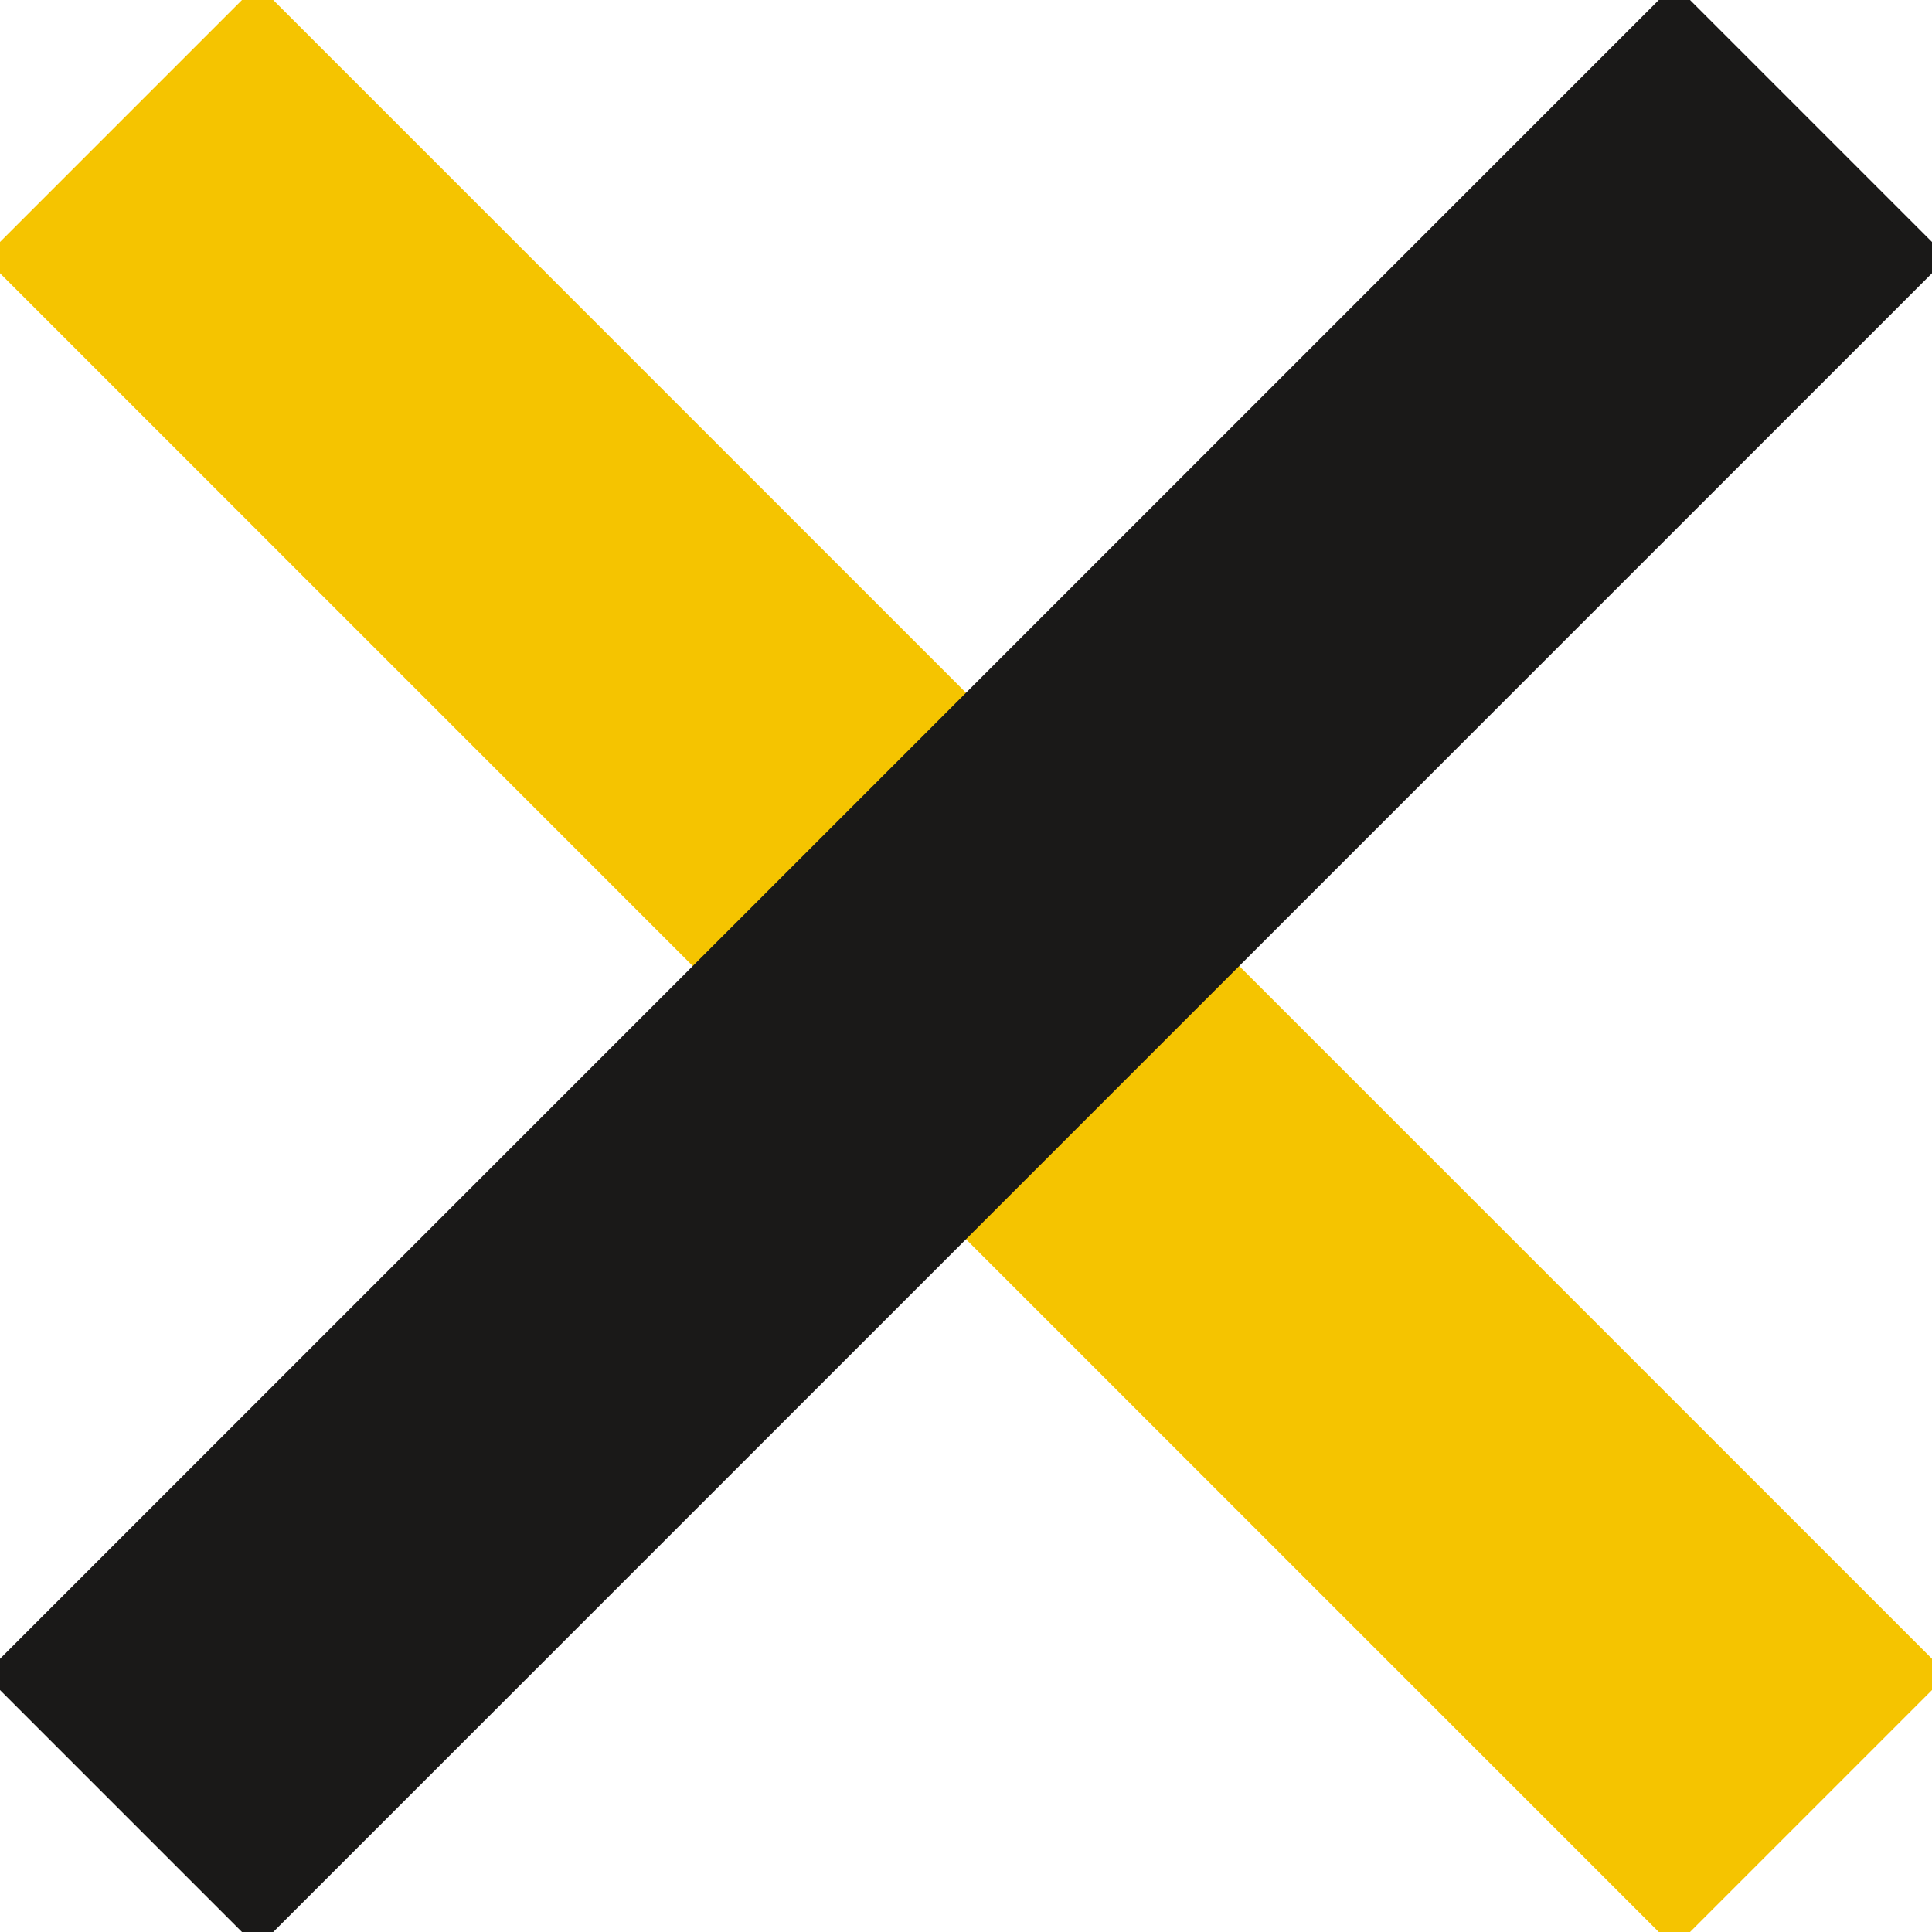
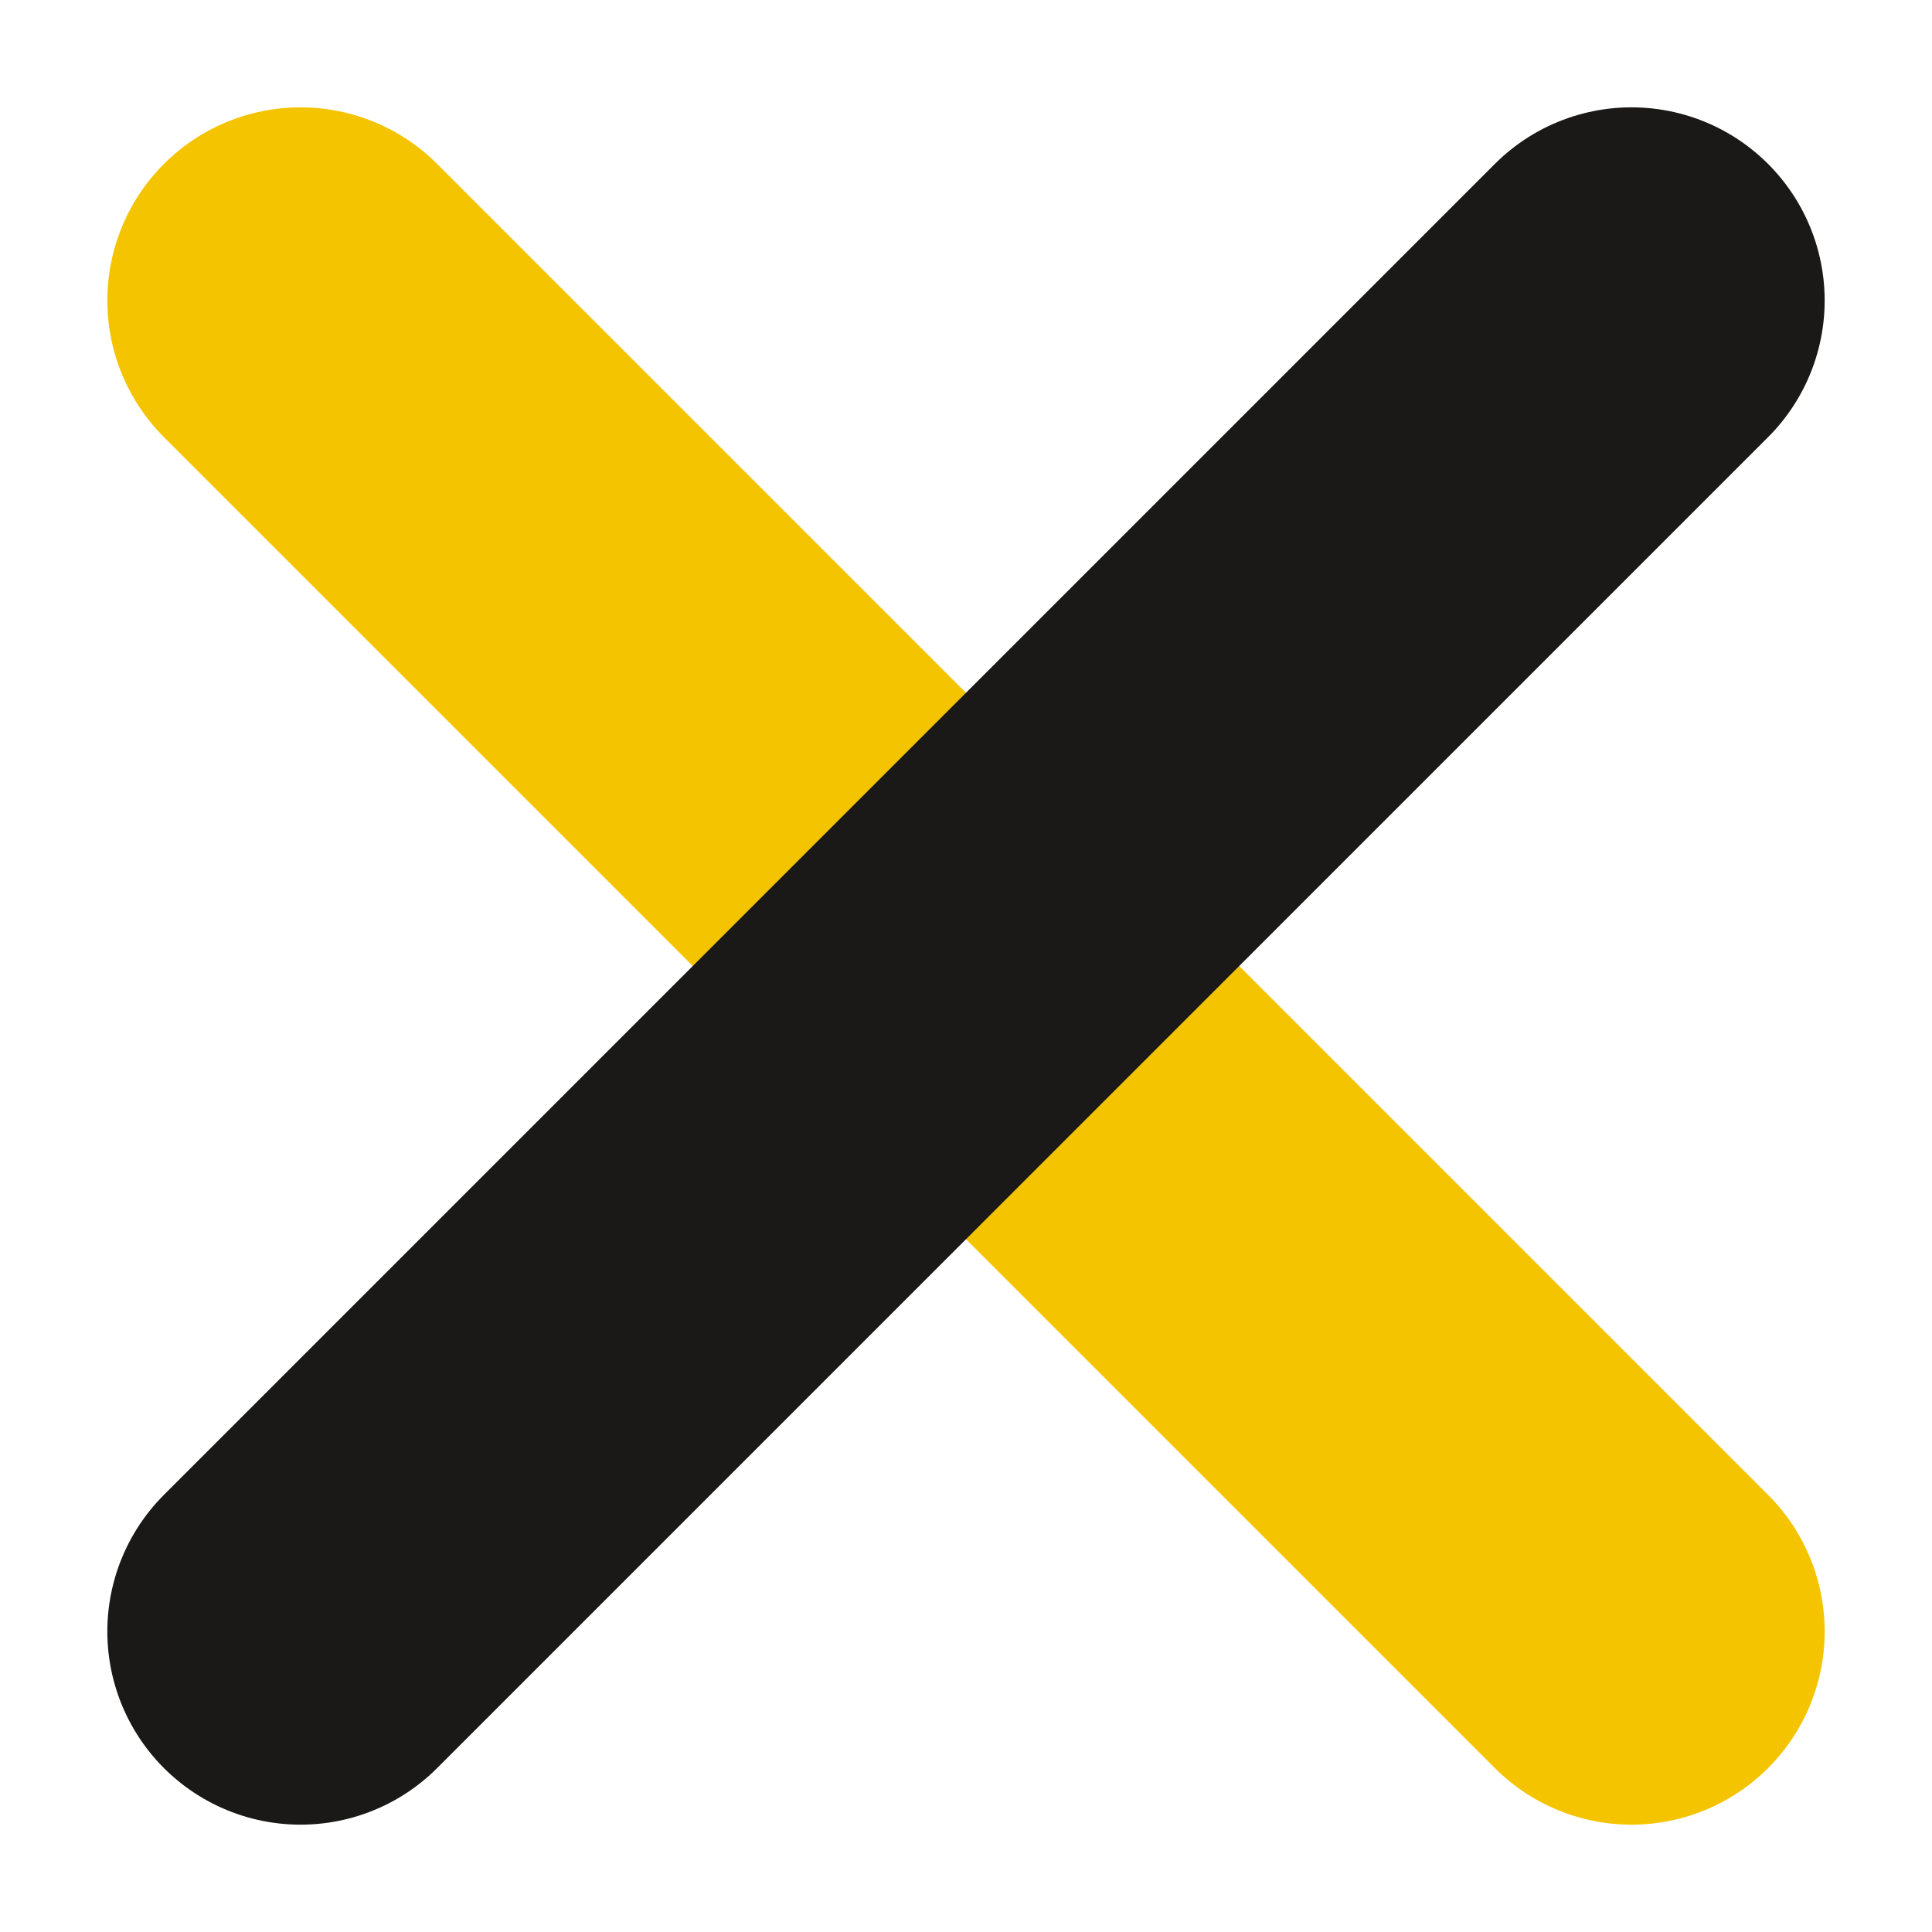
<svg xmlns="http://www.w3.org/2000/svg" viewBox="0 0 90 90">
-   <line x1="12" y1="12" x2="78" y2="78" stroke="#F5C400" stroke-width="18" stroke-linecap="square" />
-   <line x1="78" y1="12" x2="12" y2="78" stroke="#1A1918" stroke-width="18" stroke-linecap="square" />
+   <line x1="14" y1="14" x2="76" y2="76" stroke="#F5C400" stroke-width="18" stroke-linecap="round" />
+   <line x1="76" y1="14" x2="14" y2="76" stroke="#1A1918" stroke-width="18" stroke-linecap="round" />
</svg>
